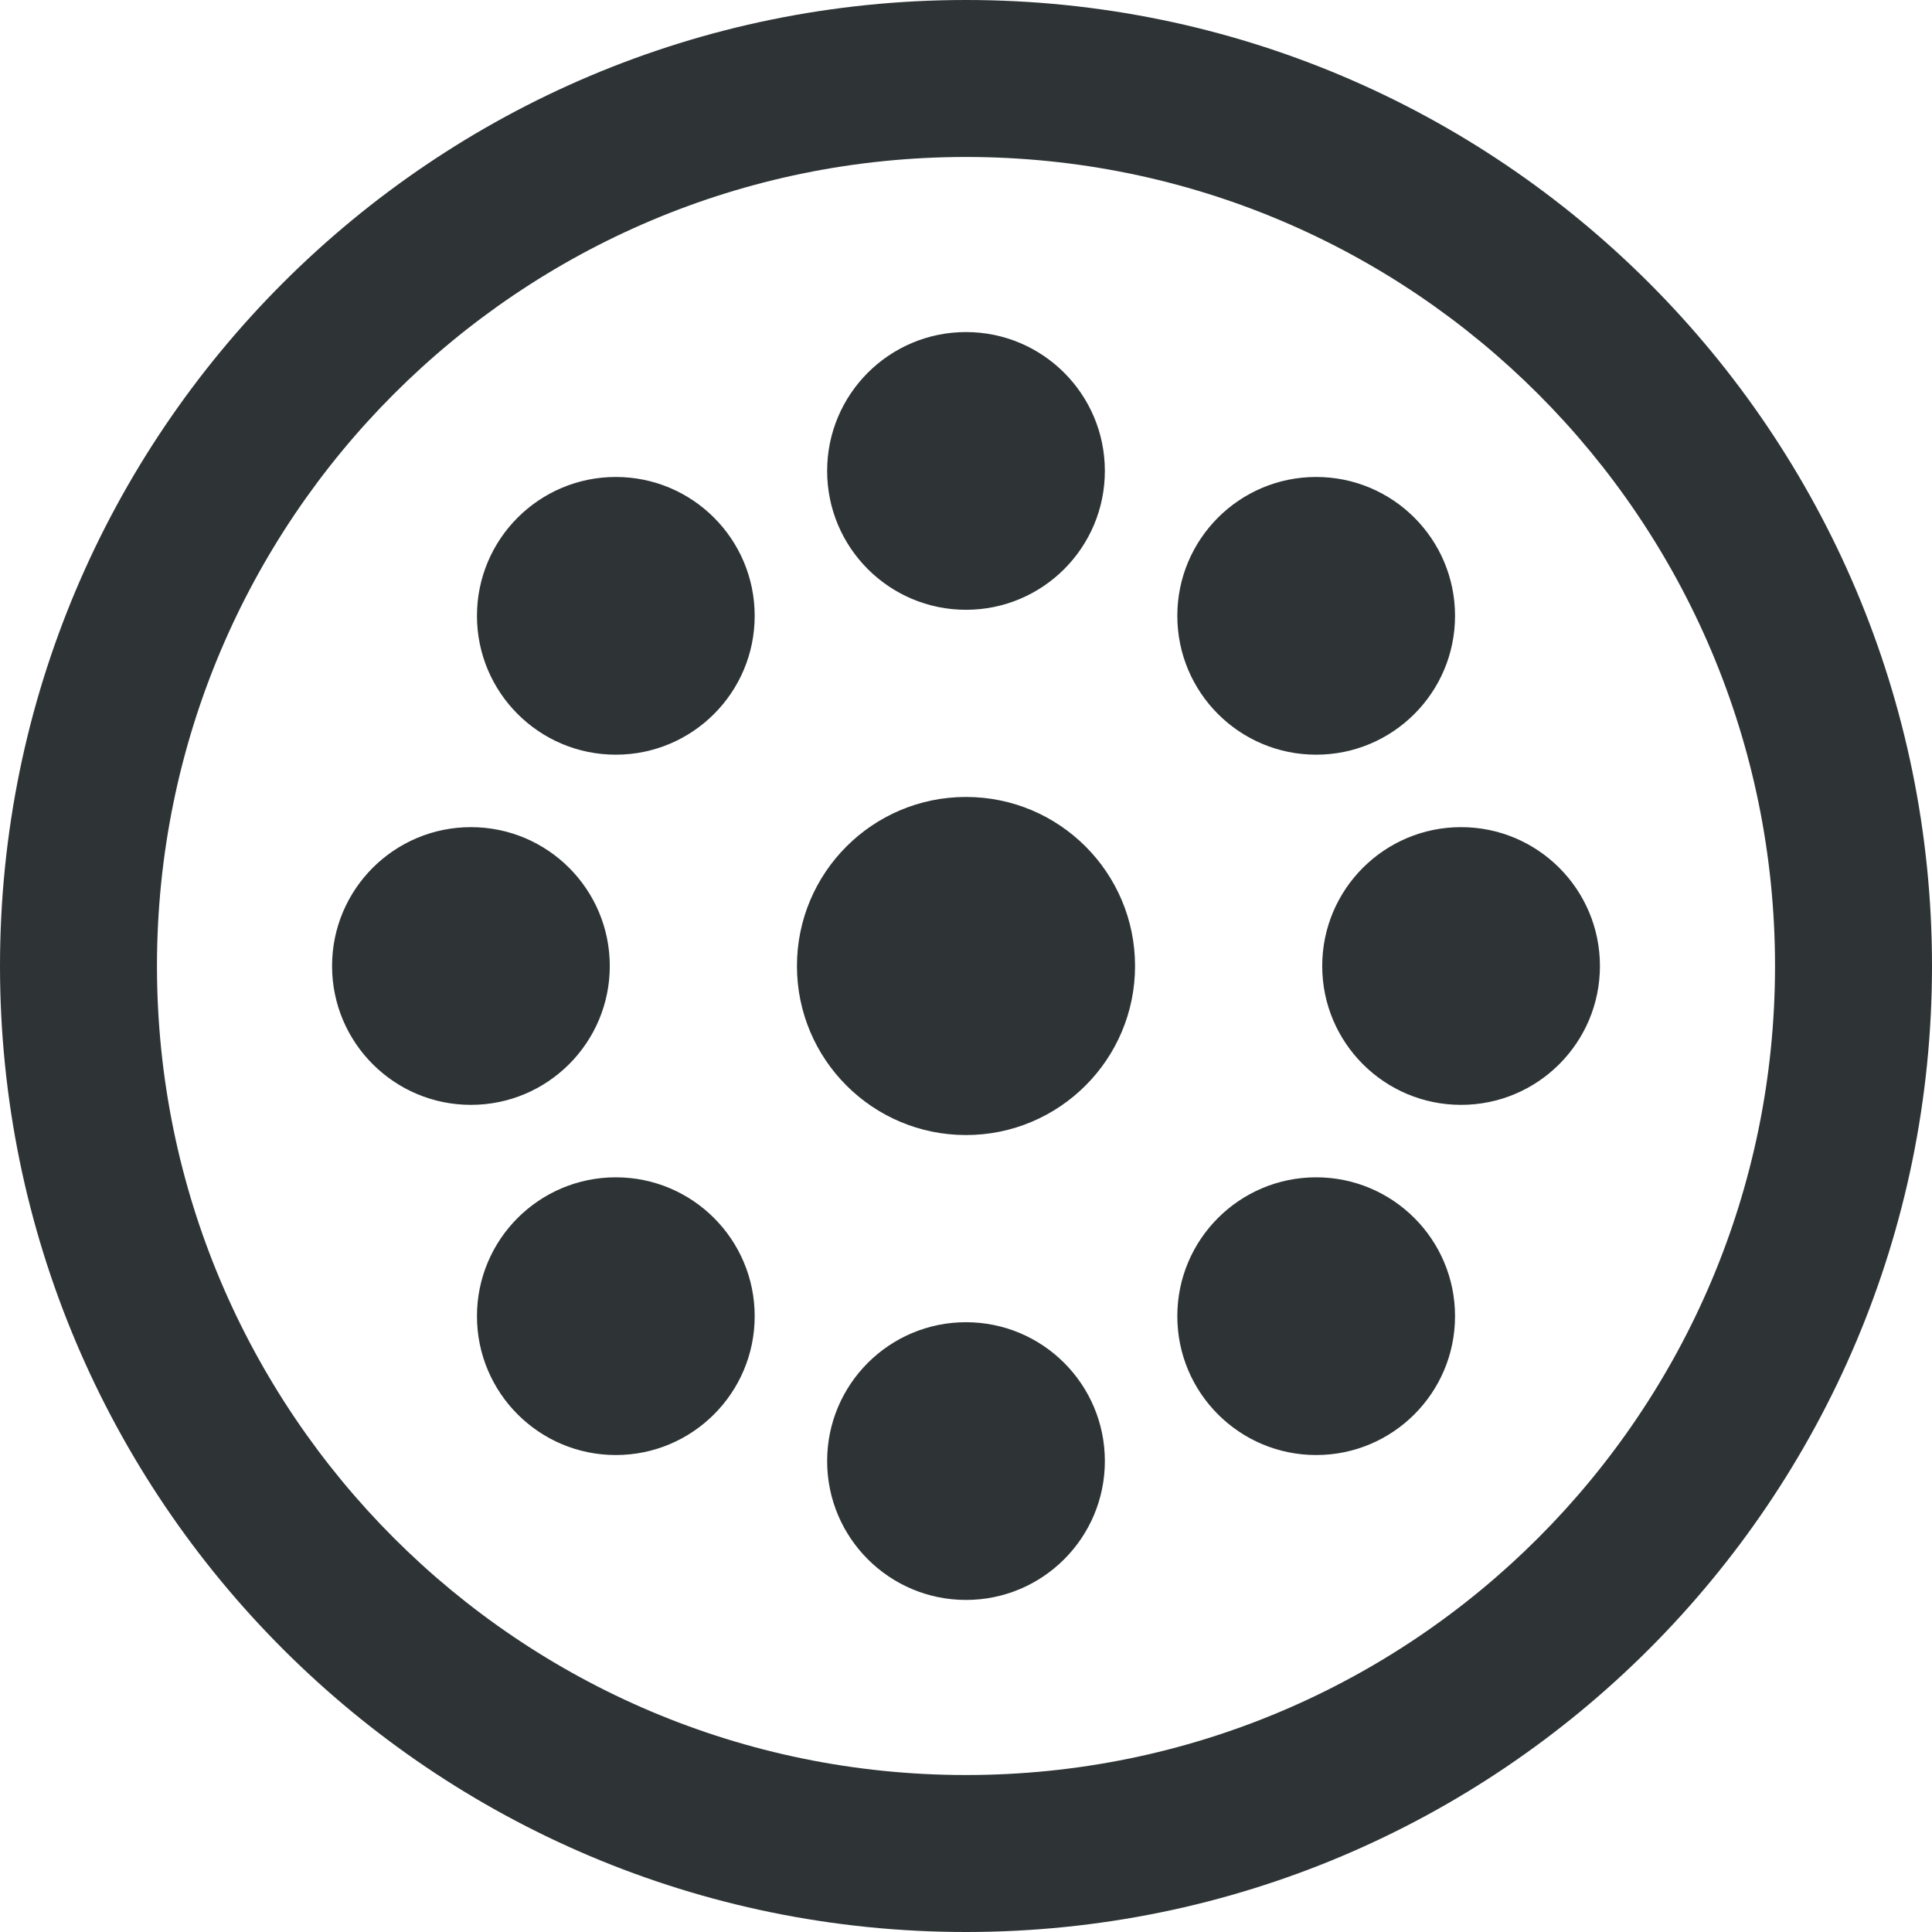
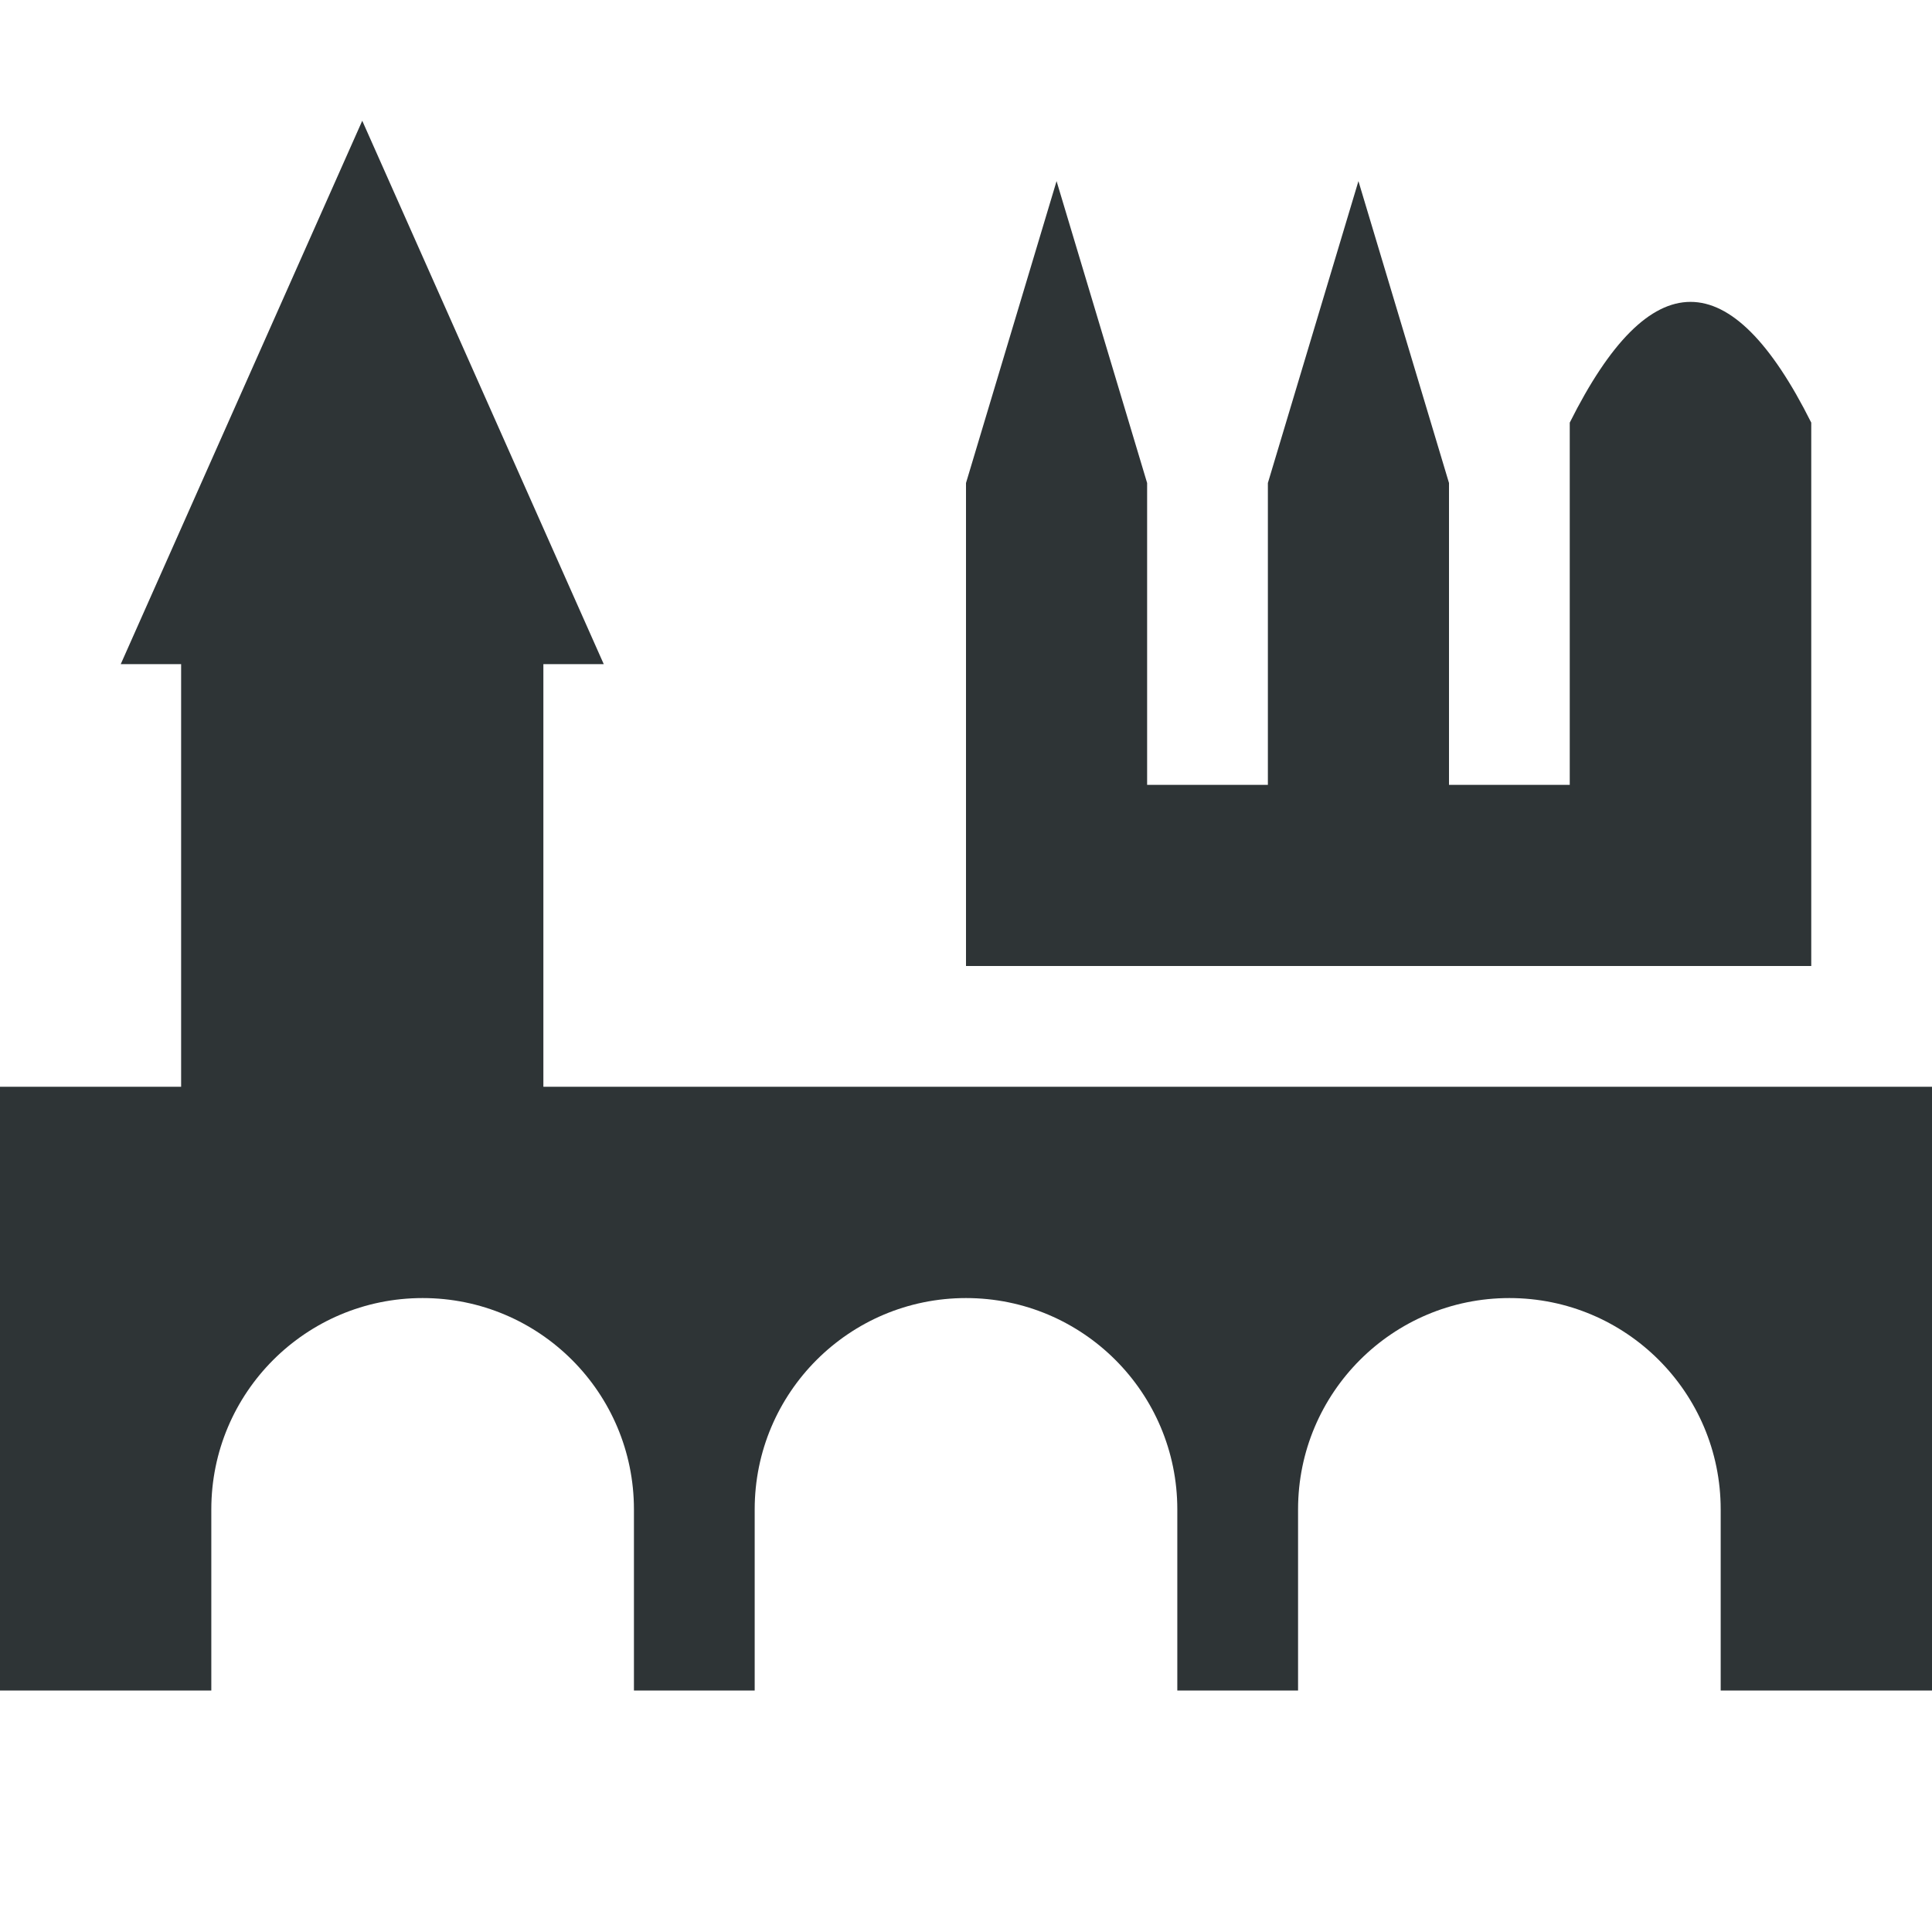
<svg xmlns="http://www.w3.org/2000/svg" width="16" height="16" viewBox="0 0 16 16">
-   <path d="M16,8 A8,8 0 1 0 0,8 A8,8 0 1 0 16,8Z M14.7,8 A6.7,6.7 0 1 1 1.3,8 A6.7,6.7 0 1 1 14.7,8Z M9.15,3.9 A1.15,1.15 0 1 0 6.85,3.9 A1.15,1.15 0 1 0 9.15,3.9Z M12.05,5.1 A1.15,1.15 0 1 0 9.75,5.1 A1.15,1.15 0 1 0 12.05,5.1Z M13.25,8 A1.15,1.15 0 1 0 10.95,8 A1.15,1.15 0 1 0 13.25,8Z M12.05,10.9 A1.15,1.15 0 1 0 9.75,10.9 A1.15,1.15 0 1 0 12.05,10.9Z M9.15,12.1 A1.15,1.15 0 1 0 6.85,12.1 A1.15,1.15 0 1 0 9.15,12.1Z M6.25,10.9 A1.15,1.15 0 1 0 3.95,10.9 A1.15,1.15 0 1 0 6.25,10.9Z M5.05,8 A1.15,1.15 0 1 0 2.75,8 A1.15,1.15 0 1 0 5.05,8Z M6.25,5.1 A1.15,1.15 0 1 0 3.95,5.1 A1.15,1.15 0 1 0 6.25,5.1Z M9.4,8 A1.4,1.4 0 1 0 6.6,8 A1.4,1.4 0 1 0 9.4,8Z" fill="#2e3436" fill-rule="evenodd" />
+   <path d="M0 9 H16 V14 H14.25 V12.5 A1.75 1.75 0 0 0 10.75 12.5 V14 H9.75 V12.5 A1.75 1.75 0 0 0 6.25 12.5 V14 H5.25 V12.5 A1.75 1.75 0 0 0 1.75 12.5 V14 H0Z M1.5 9 V5.5 H1 L3 1 L5 5.5 H4.5 V9Z M8 8 V4 L8.75 1.5 L9.5 4 V8Z M10.5 8 V4 L11.25 1.5 L12 4 V8Z M8 8 V6.5 H13 V3.5 Q14 1.5 15 3.5 V8Z" fill="#2e3436" />
</svg>
